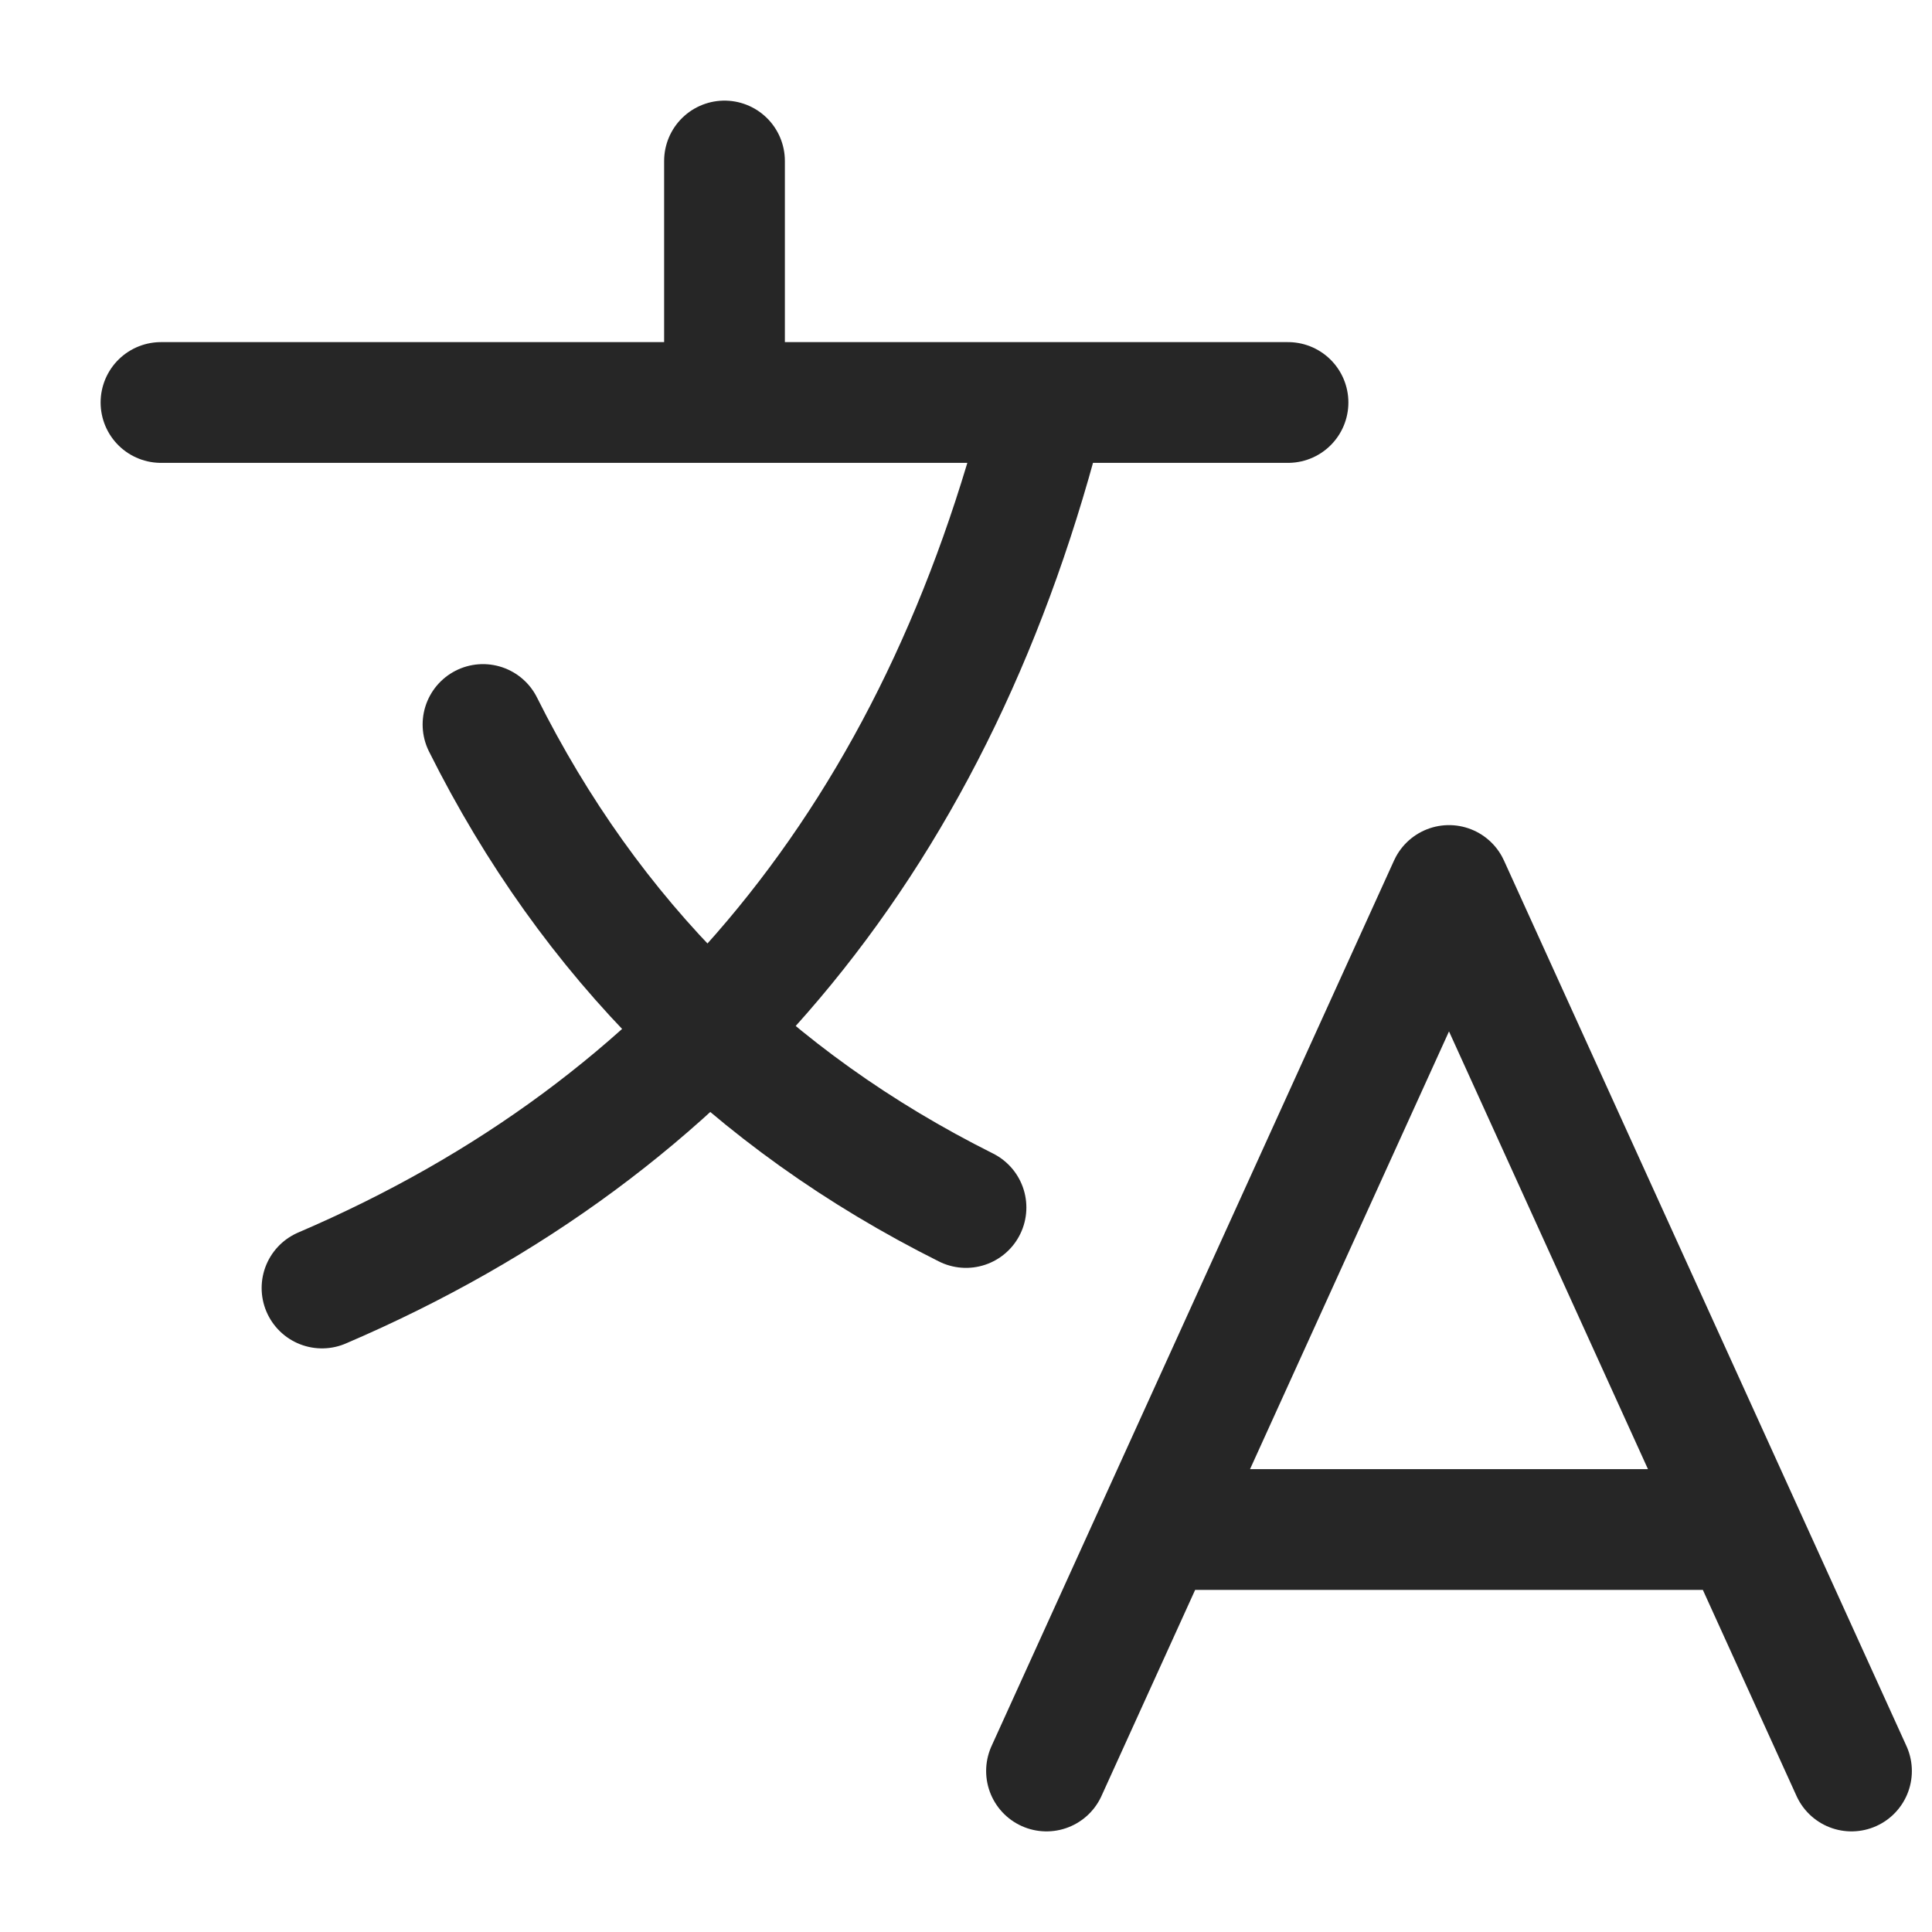
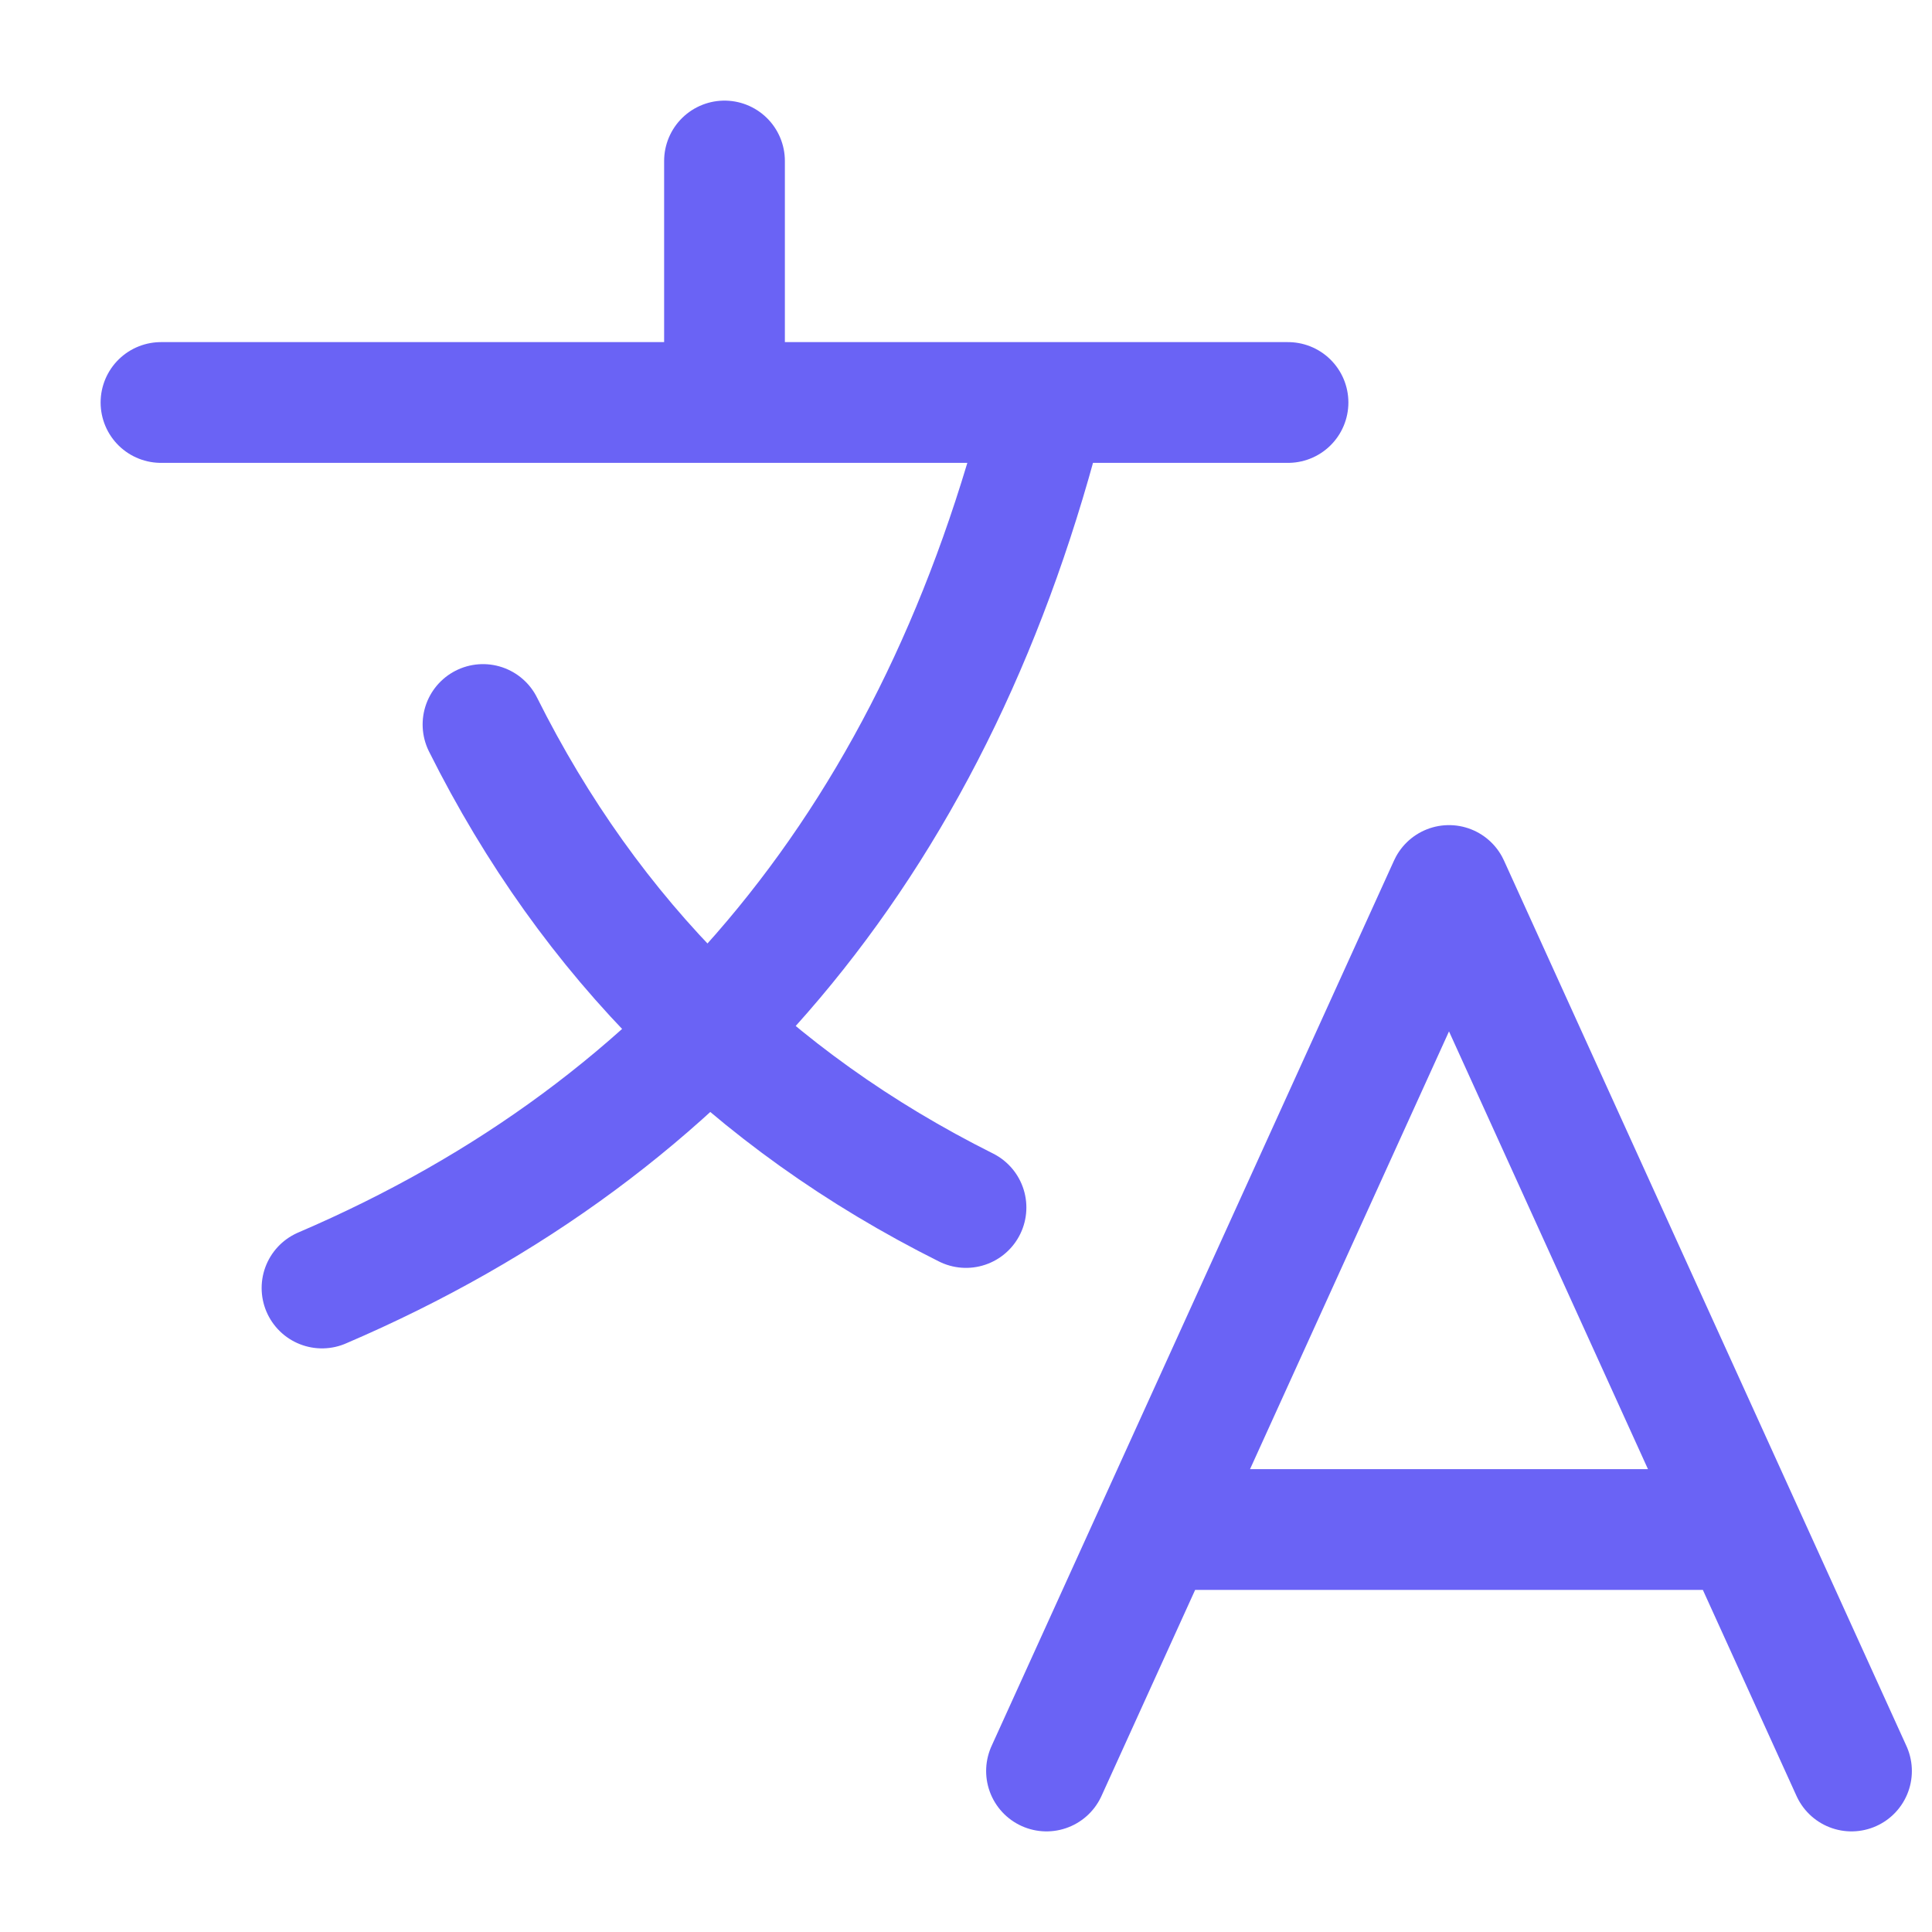
<svg xmlns="http://www.w3.org/2000/svg" width="64" height="64" viewBox="0 0 64 64" fill="none">
-   <path d="M5.333 13.333H42.667M24 5.333V13.333M34.667 13.333C31.111 27.555 23.111 37.333 10.667 42.667M16 24C19.555 31.111 24.889 36.444 32 40M34.667 58.667L48 29.333L61.333 58.667M57.6 50.667H38.4" stroke="#262626" stroke-width="4" stroke-linecap="round" stroke-linejoin="round" />
+   <path d="M5.333 13.333H42.667M24 5.333V13.333M34.667 13.333C31.111 27.555 23.111 37.333 10.667 42.667M16 24C19.555 31.111 24.889 36.444 32 40M34.667 58.667L48 29.333L61.333 58.667M57.6 50.667H38.4" stroke="#6A63F5" stroke-width="4" stroke-linecap="round" stroke-linejoin="round" />
</svg>
